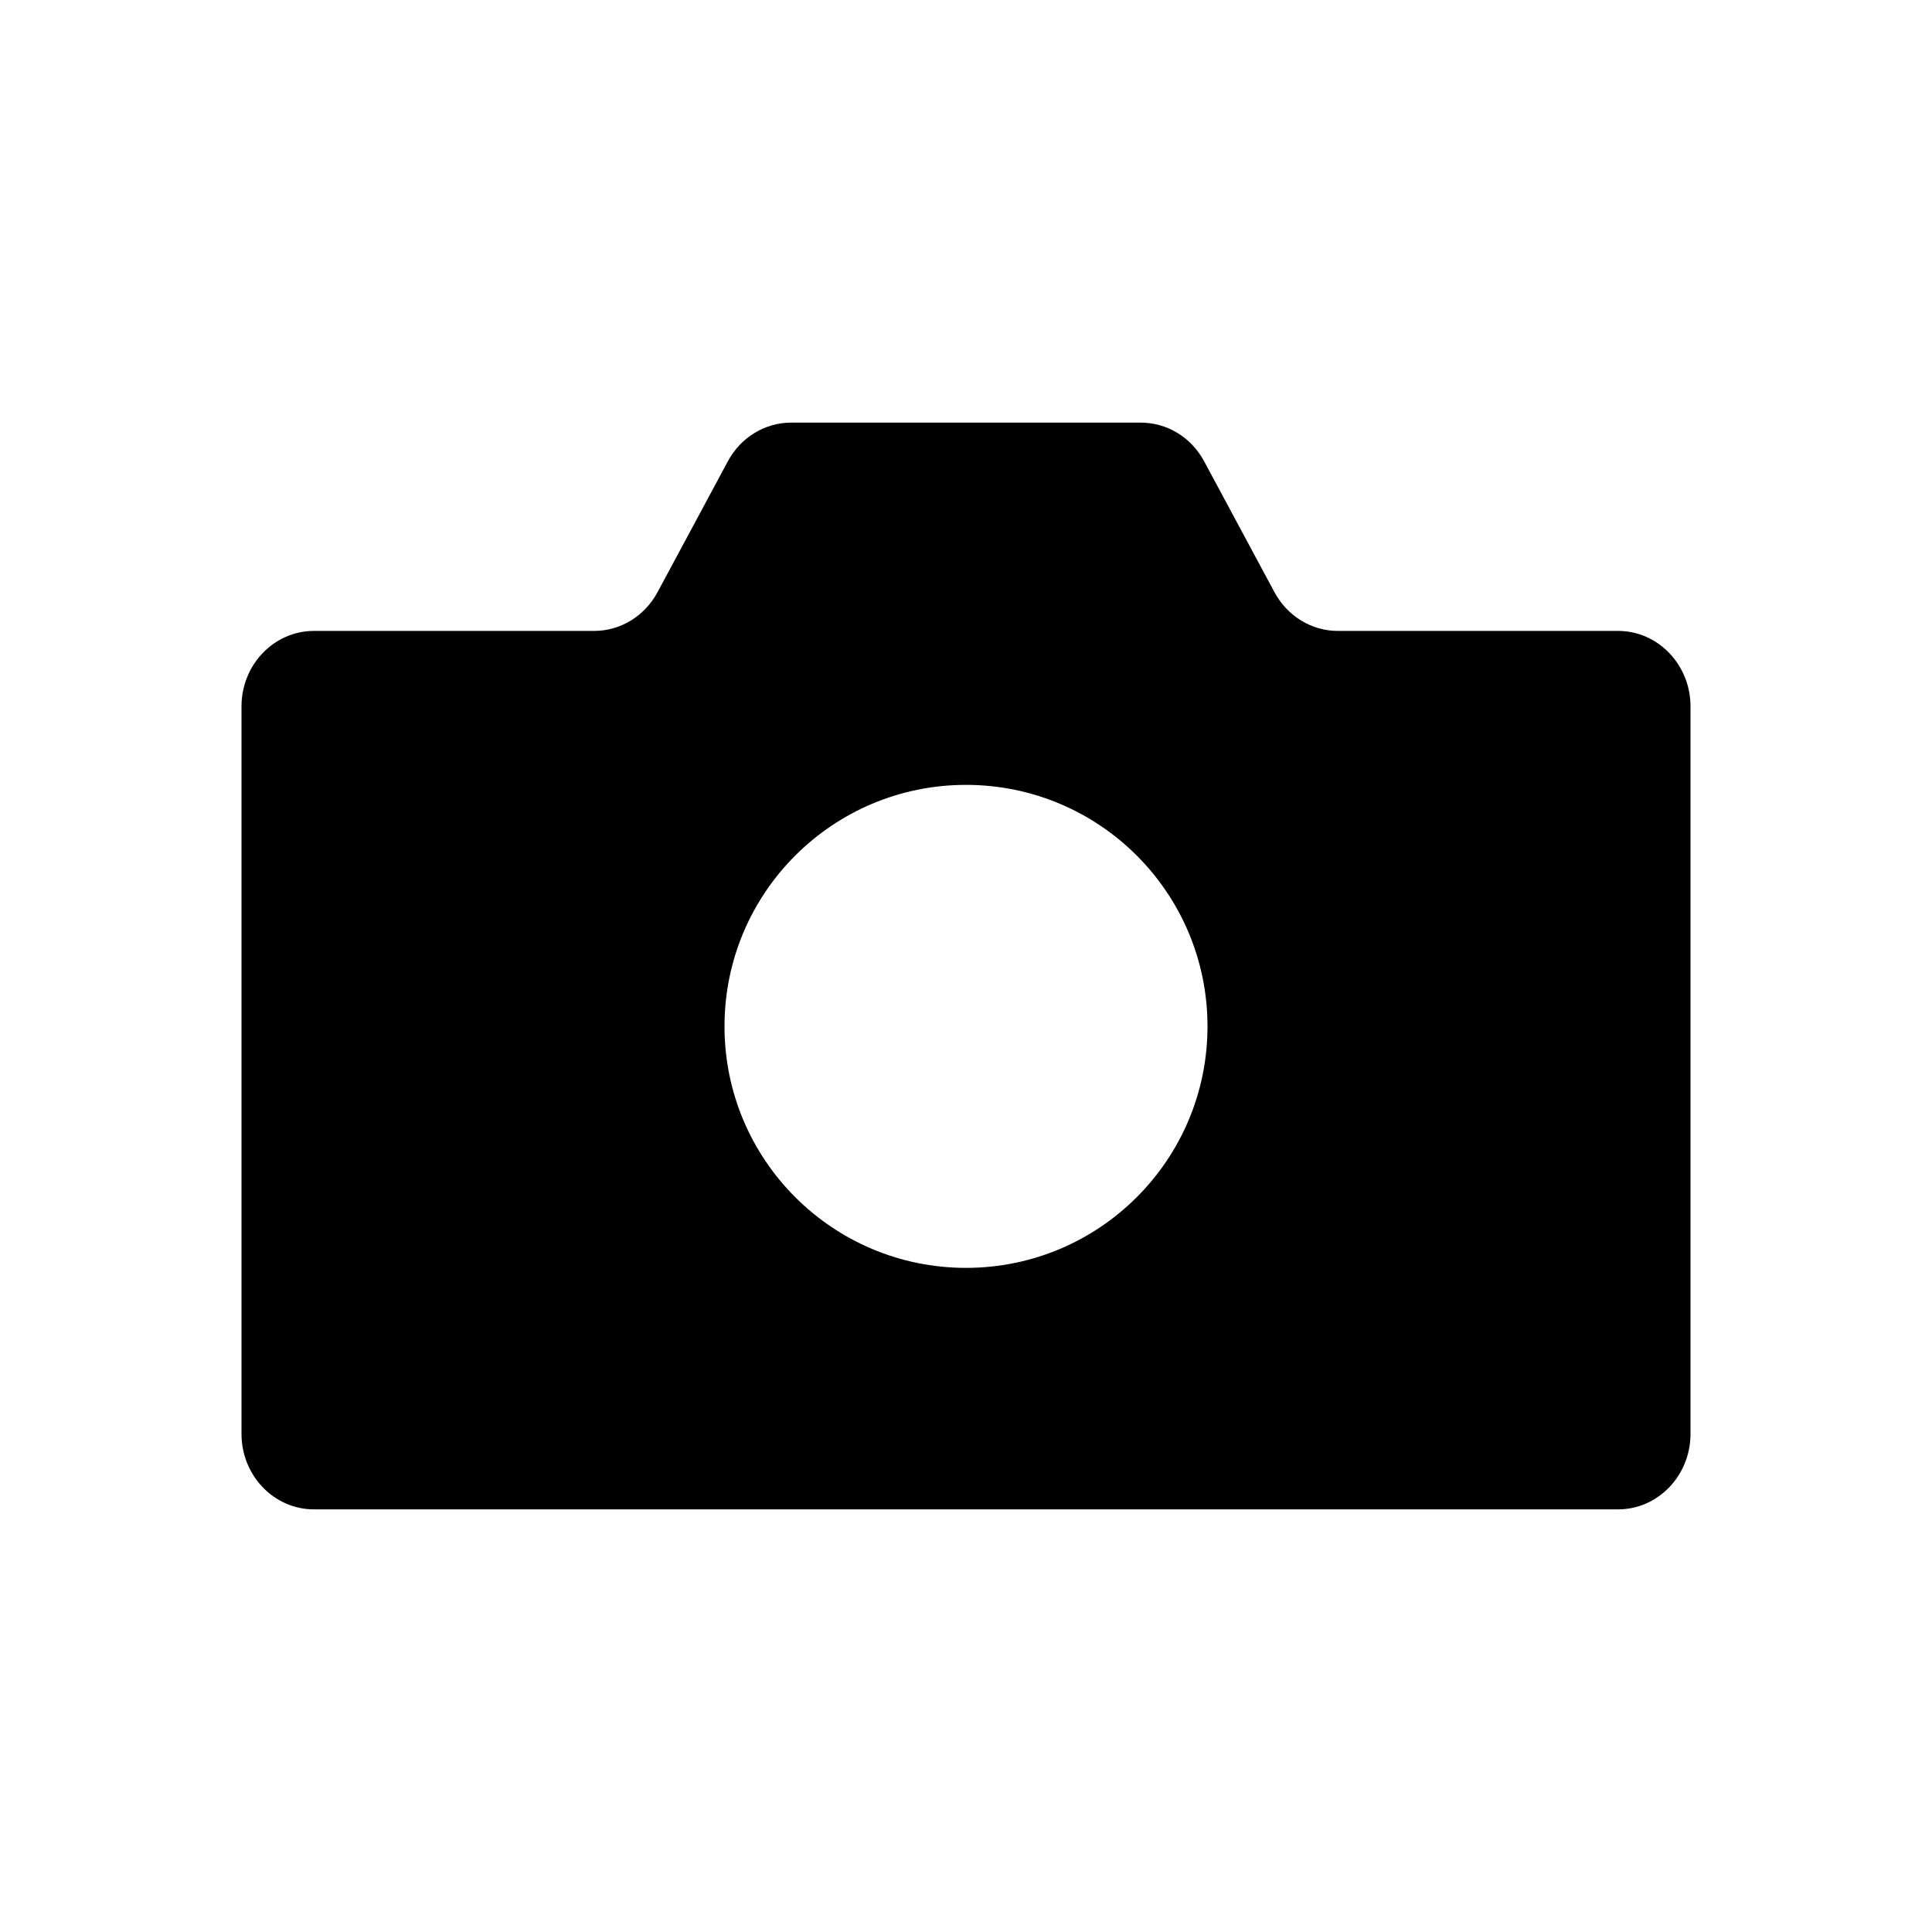
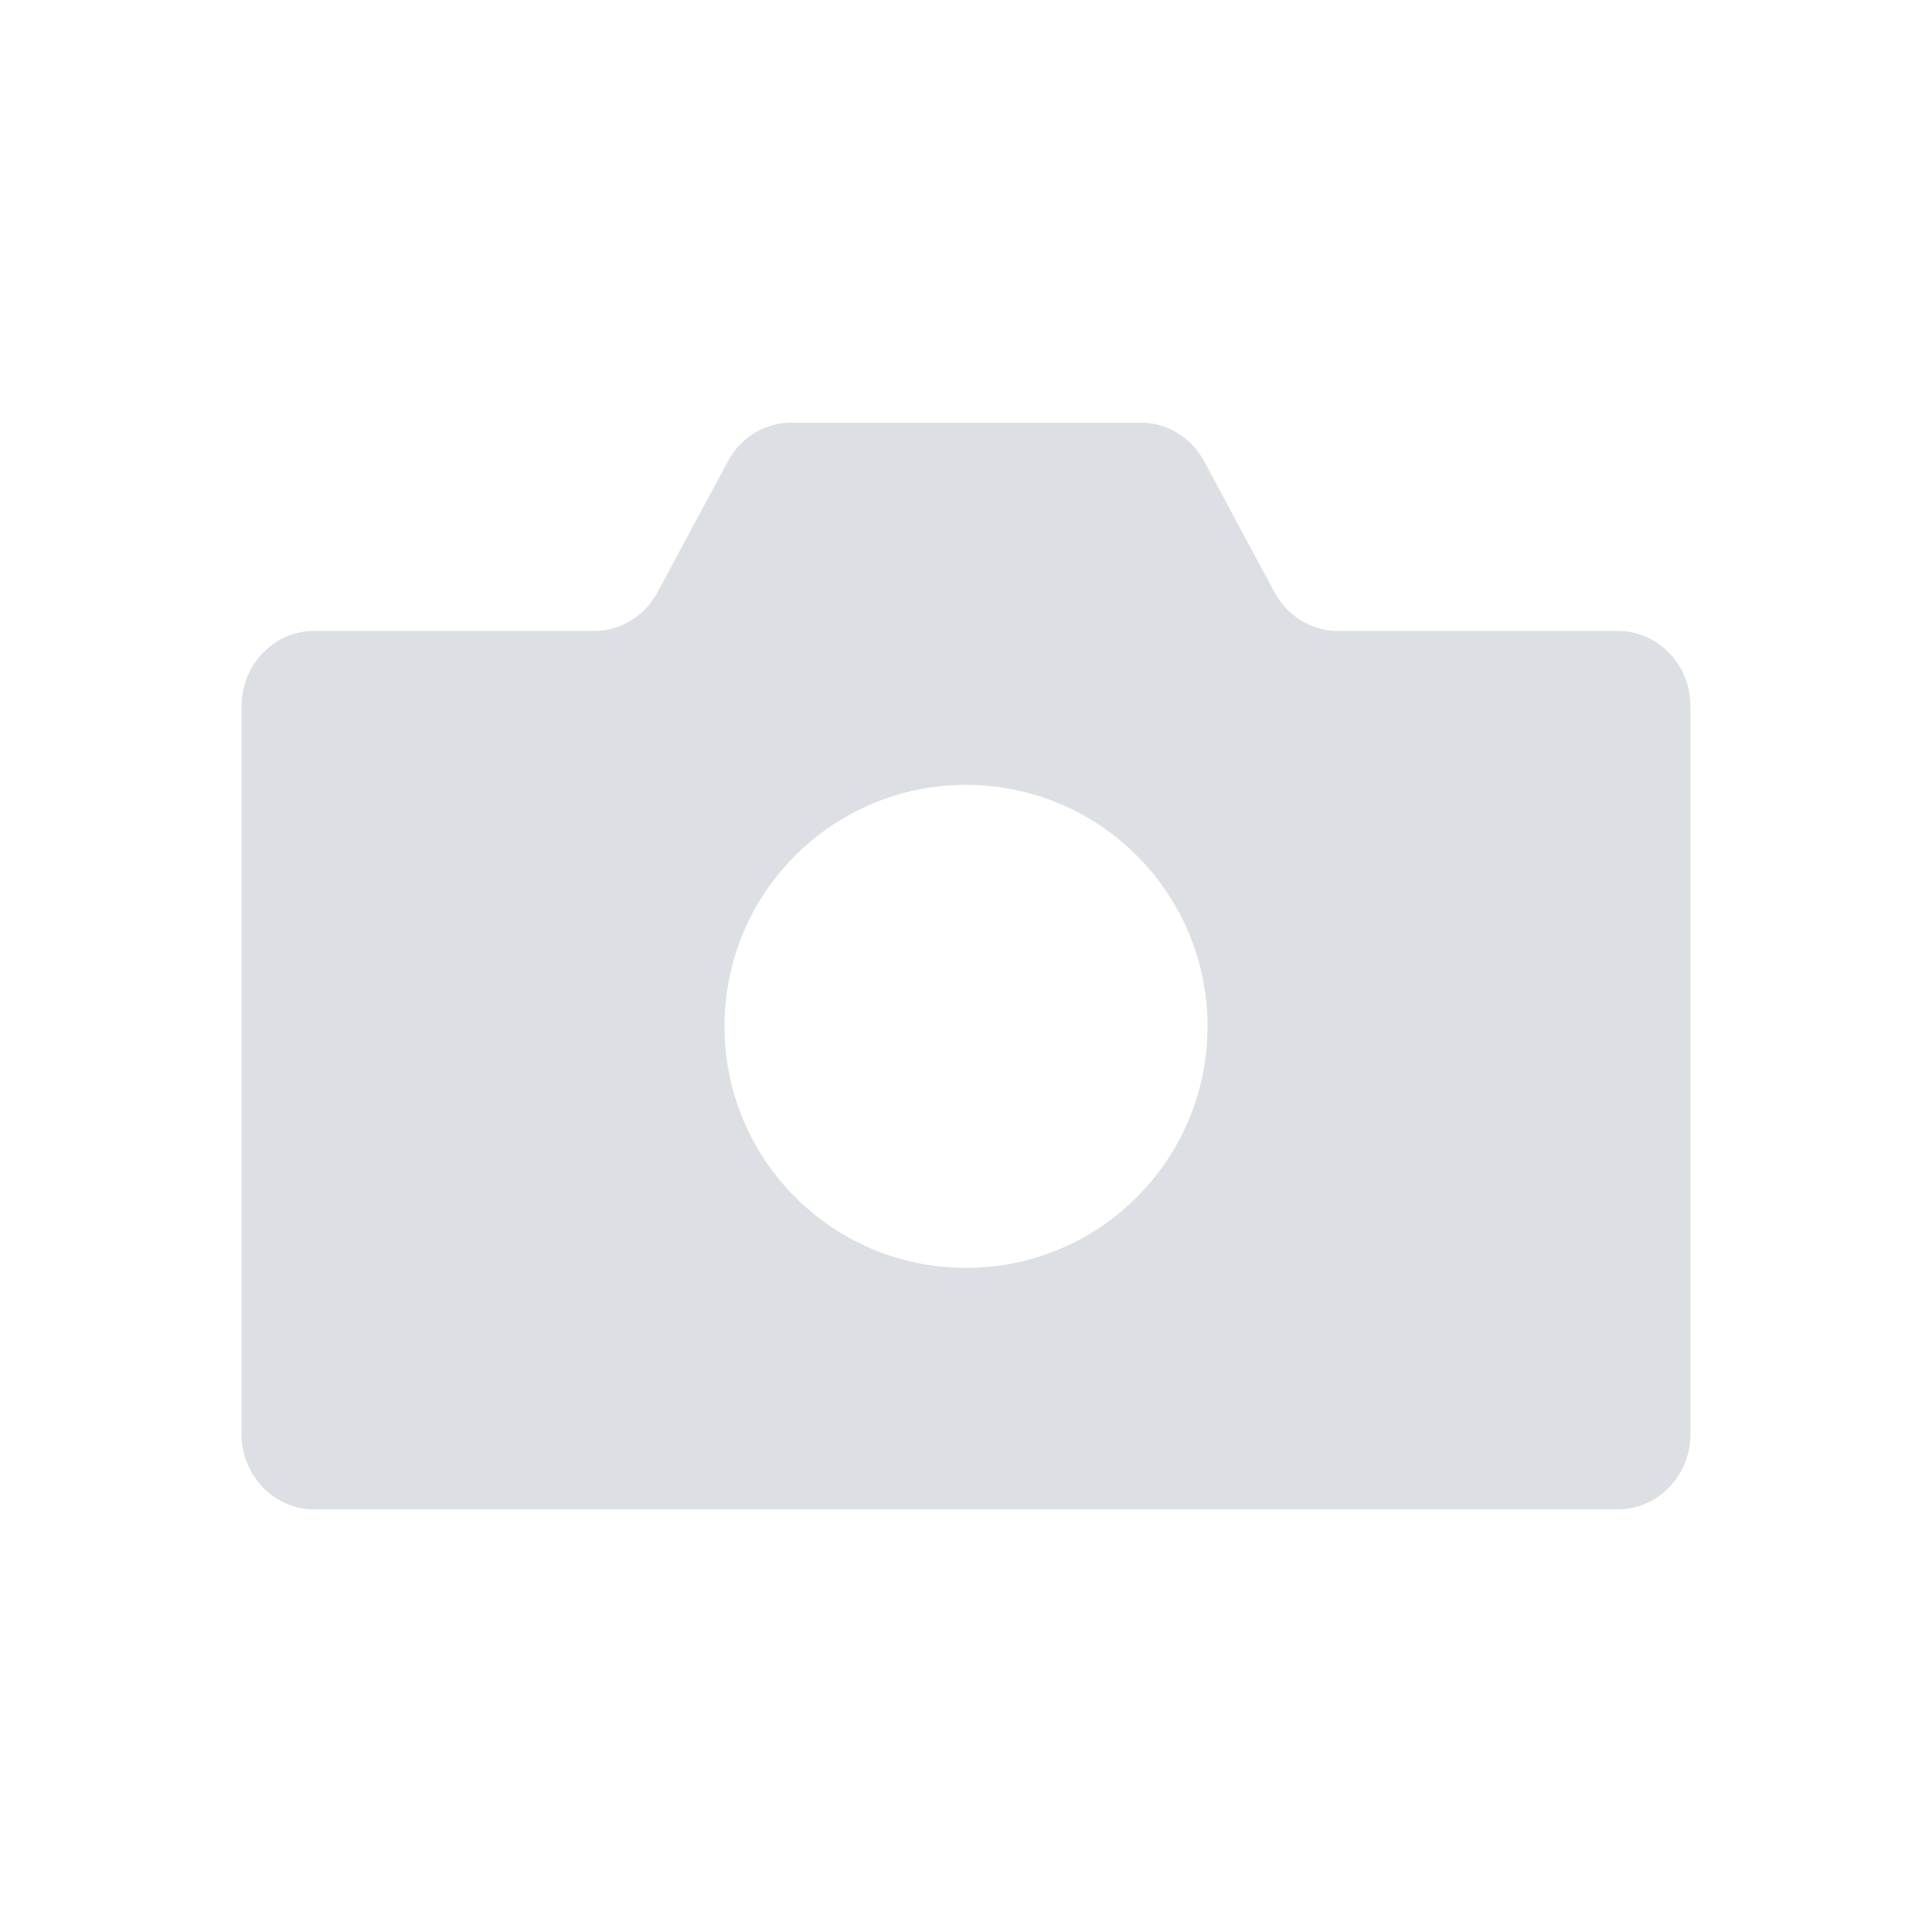
<svg xmlns="http://www.w3.org/2000/svg" width="16" height="16" viewBox="0 0 16 16" fill="none">
-   <path fill-rule="evenodd" clip-rule="evenodd" d="M13.4 12.5C13.731 12.5 14 12.22 14 11.875V5.85C14 5.505 13.731 5.225 13.4 5.225H11.079C10.862 5.225 10.662 5.103 10.555 4.905L9.972 3.82C9.866 3.622 9.665 3.5 9.448 3.5H6.552C6.335 3.5 6.134 3.622 6.028 3.82L5.445 4.905C5.338 5.103 5.138 5.225 4.921 5.225H2.6C2.269 5.225 2 5.505 2 5.85V11.875C2 12.22 2.269 12.5 2.6 12.5H13.4ZM10 8.5C10 9.605 9.105 10.5 8 10.5C6.895 10.5 6 9.605 6 8.5C6 7.395 6.895 6.5 8 6.5C9.105 6.5 10 7.395 10 8.5Z" fill="black" />
+   <path fill-rule="evenodd" clip-rule="evenodd" d="M13.4 12.5C13.731 12.5 14 12.22 14 11.875V5.85C14 5.505 13.731 5.225 13.4 5.225H11.079C10.862 5.225 10.662 5.103 10.555 4.905L9.972 3.82C9.866 3.622 9.665 3.5 9.448 3.5H6.552C6.335 3.5 6.134 3.622 6.028 3.82L5.445 4.905C5.338 5.103 5.138 5.225 4.921 5.225H2.6C2.269 5.225 2 5.505 2 5.85V11.875C2 12.22 2.269 12.5 2.6 12.5H13.4ZM10 8.5C10 9.605 9.105 10.5 8 10.5C6.895 10.5 6 9.605 6 8.5C6 7.395 6.895 6.5 8 6.5C9.105 6.5 10 7.395 10 8.5Z" fill="#DCE0E5" />
</svg>
